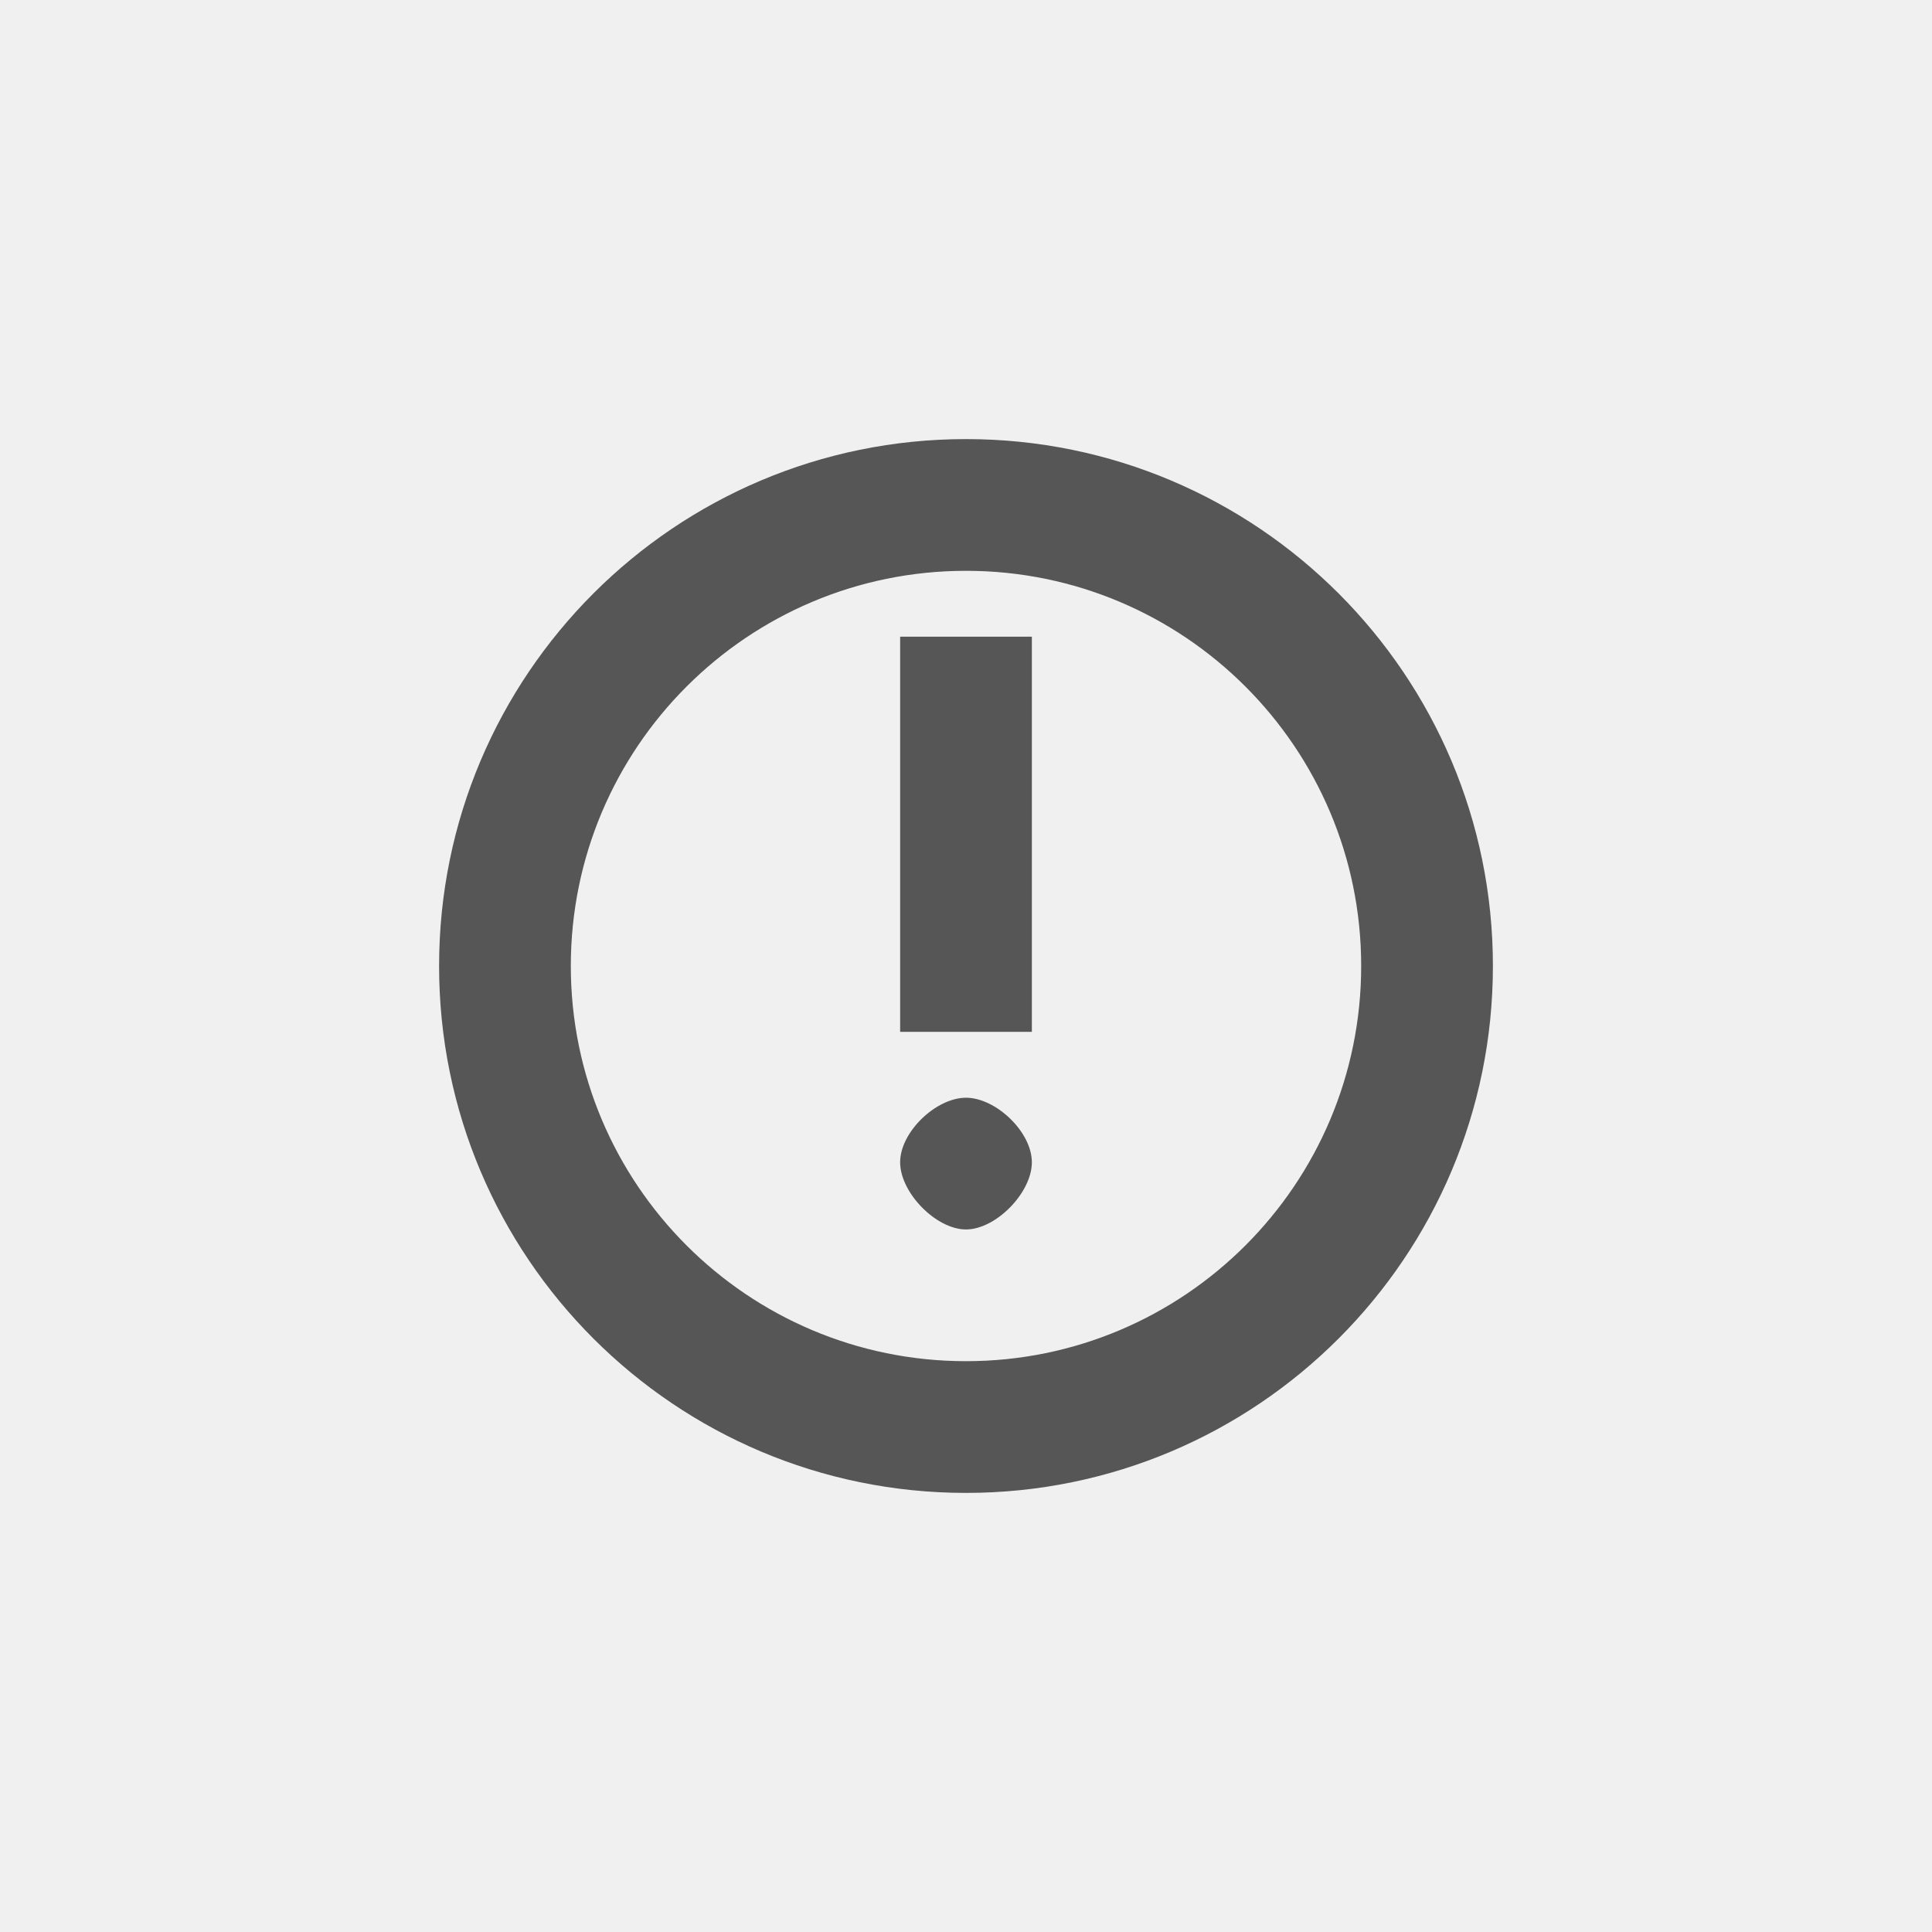
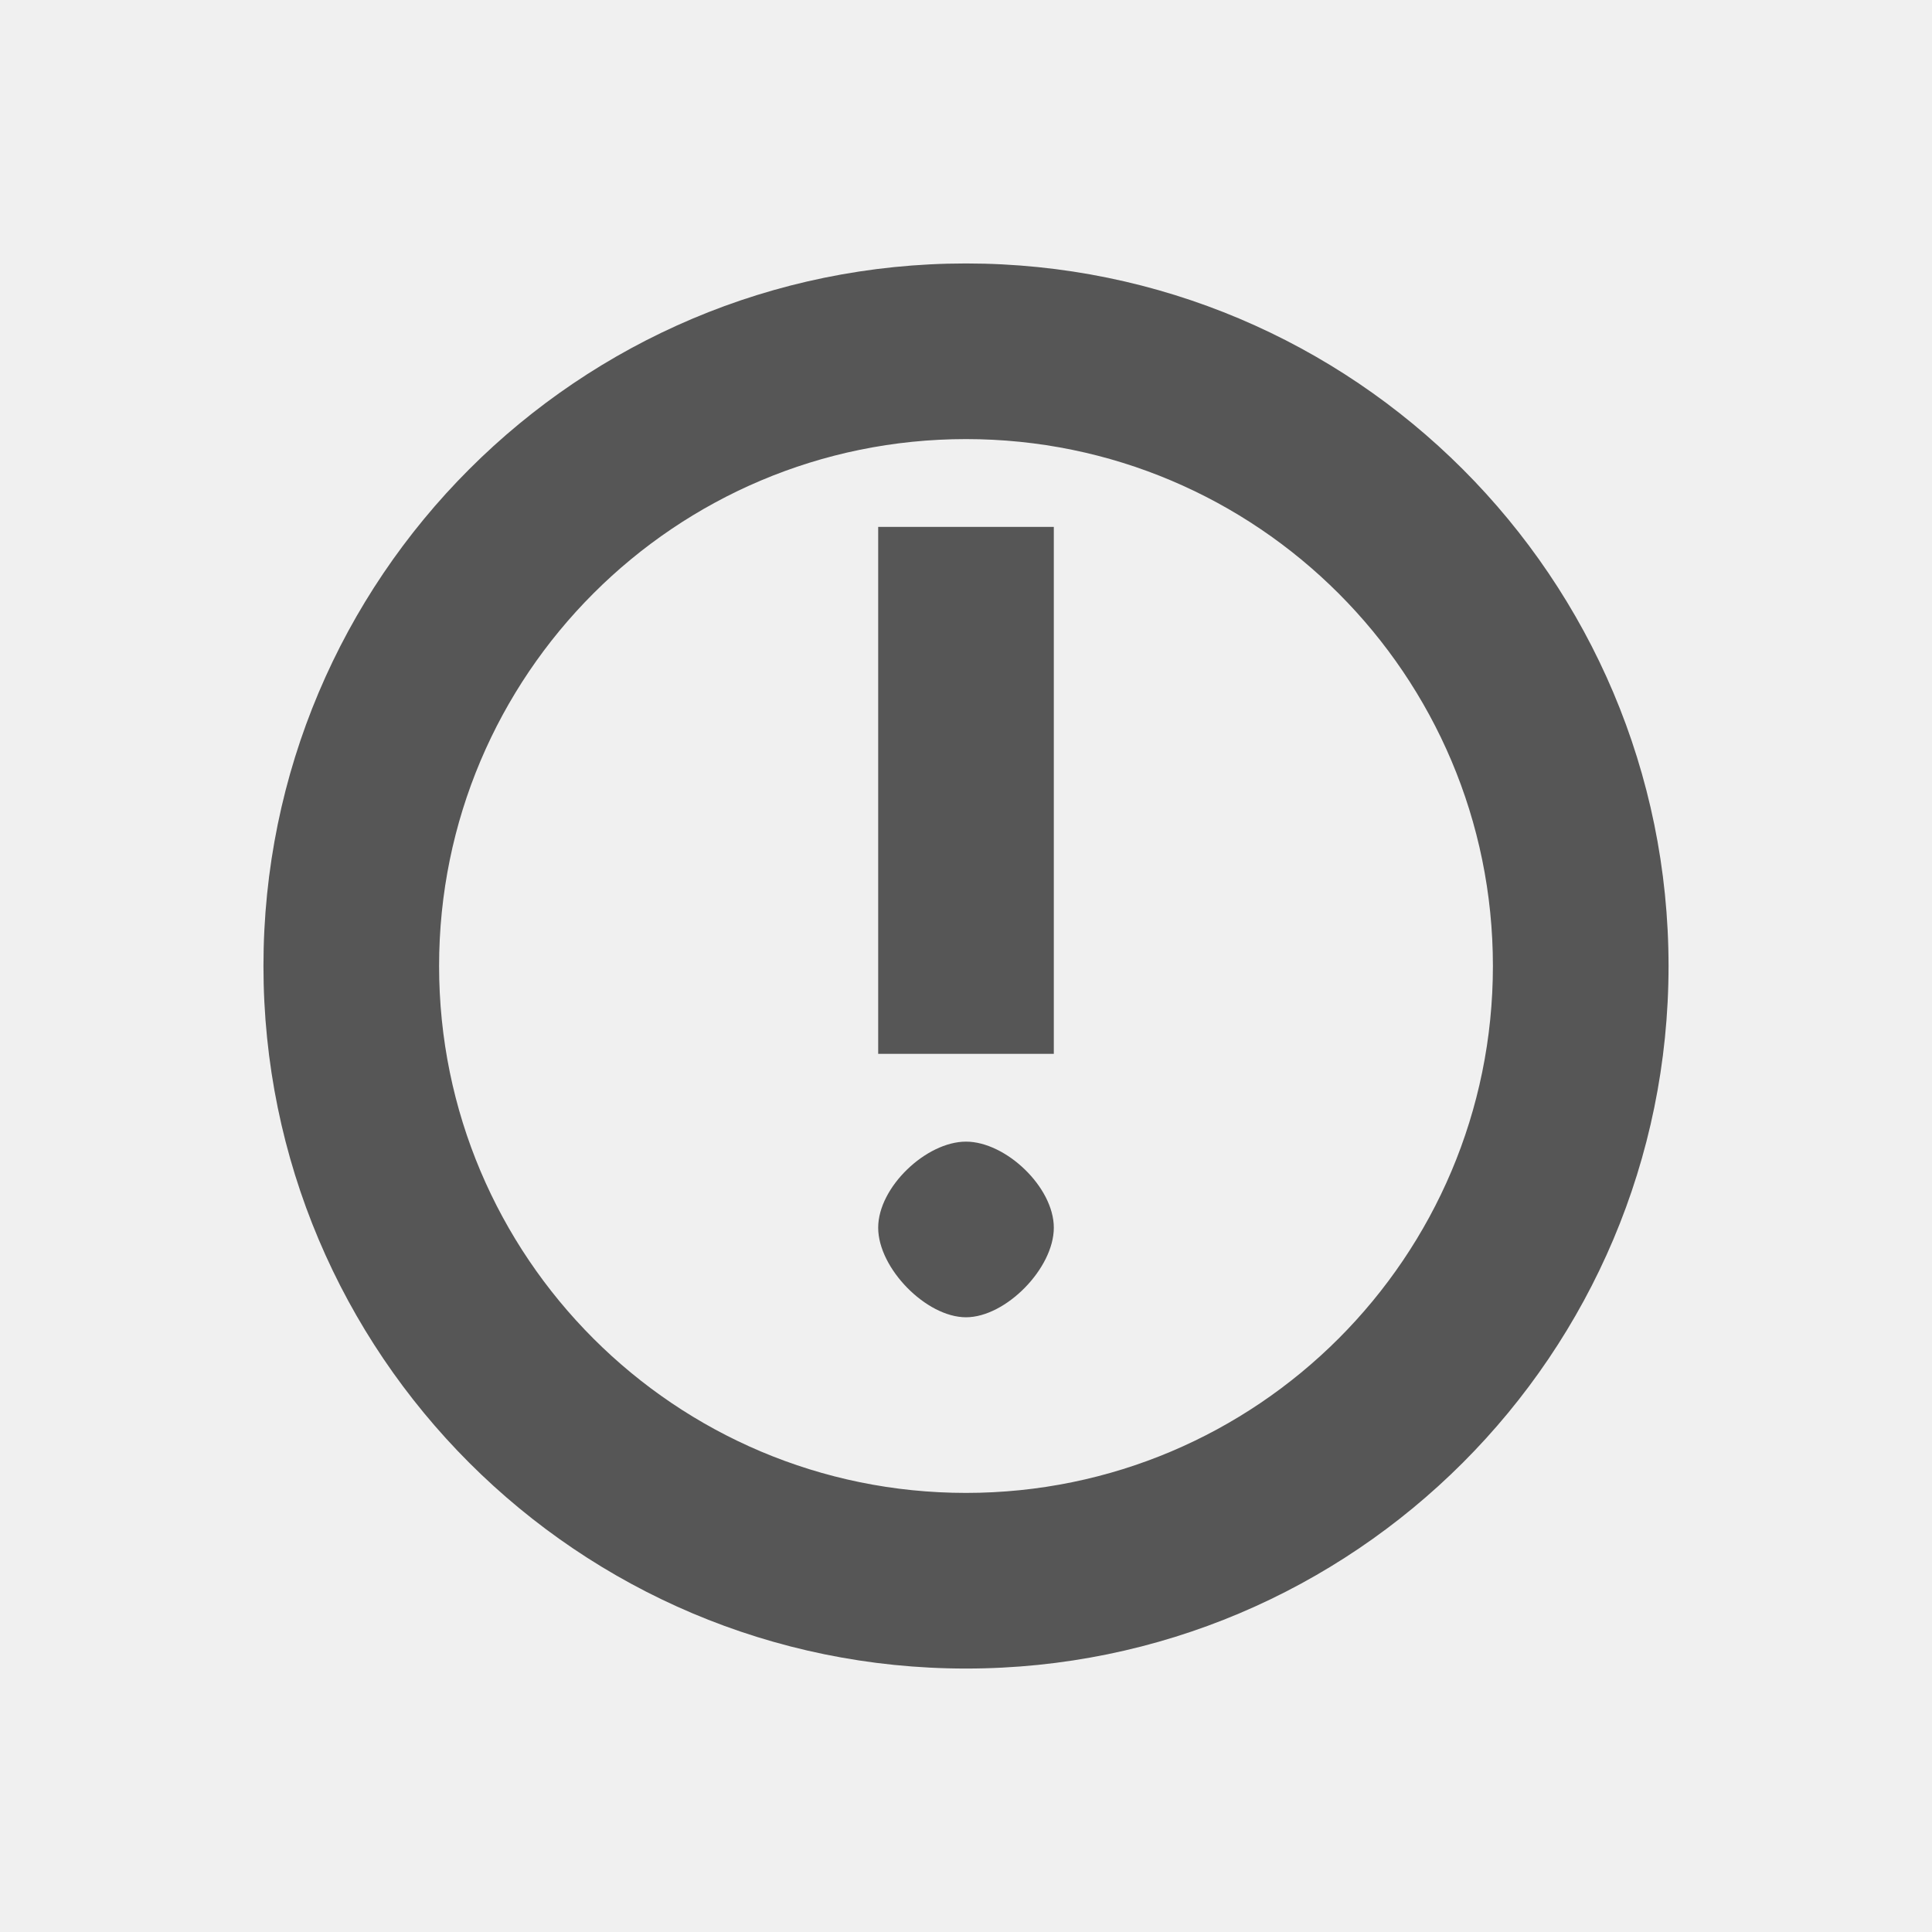
- <svg xmlns="http://www.w3.org/2000/svg" xmlns:xlink="http://www.w3.org/1999/xlink" id="svg" width="100%" height="100%" version="1.1" viewBox="0 0 22 22">
-   <defs id="defs81">
-     <style id="current-color-scheme" type="text/css">
-    .ColorScheme-Text { color:#565656; } .ColorScheme-Highlight { color:#5294e2; } .ColorScheme-ButtonBackground { color:#565656; }
-   </style>
-     <linearGradient id="linearGradient5399" x1="317.917" x2="317.917" y1="909.772" y2="912.772" gradientUnits="userSpaceOnUse" xlink:href="#linearGradient4254" />
-     <linearGradient id="linearGradient4254">
-       <stop id="stop4256" offset="0" style="stop-color:#888888;stop-opacity:1" />
-       <stop id="stop4258" offset="1" style="stop-color:#232323;stop-opacity:1" />
-     </linearGradient>
+ <svg xmlns="http://www.w3.org/2000/svg" id="svg" version="1.1" viewBox="0 0 22 22">
+   <defs>
+     <style id="current-color-scheme" type="text/css">.ColorScheme-Text { color:#dedede; } .ColorScheme-Highlight { color:#5294e2; } .ColorScheme-ButtonBackground { color:#dedede; }</style>
  </defs>
  <g id="notification-active">
-     <rect id="rect3068" width="22" height="22" x="0" y="40" style="opacity:0;fill:currentColor;fill-opacity:0.941;stroke:none" />
-     <path id="path4238" class="ColorScheme-Highlight" d="m 11,45 c -3.314,0 -6,2.686 -6,6 0,3.314 2.686,6 6,6 3.314,0 6,-2.686 6,-6 0,-3.314 -2.686,-6 -6,-6 z" style="color:#5294e2;opacity:1;fill:currentColor;fill-opacity:1;fill-rule:nonzero;stroke:none;stroke-width:1;stroke-linecap:round;stroke-linejoin:round;stroke-miterlimit:4;stroke-dasharray:none;stroke-dashoffset:0;stroke-opacity:1" />
-     <path id="path4173-0" class="ColorScheme-Text" d="m 10,48 v 4 h 2 v -4 z m 1,5 c -0.453,0 -1,0.518 -1,0.98 C 10,54.443 10.547,55 11,55 11.453,55 12,54.443 12,53.98 12,53.518 11.453,53 11,53 Z" style="color:#565656;opacity:1;fill:#ffffff;fill-opacity:0.941;stroke:none" />
+     <rect y="40" width="22" height="22" opacity="0" />
+     <path class="ColorScheme-Highlight" d="m11 43c-4.418 0-8 3.582-8 8s3.582 8 8 8 8-3.582 8-8-3.582-8-8-8z" color="#5294e2" fill="currentColor" />
+     <path class="ColorScheme-Text" d="m10 47v6h2v-6zm1 7c-0.453 0-1 0.518-1 0.98s0.547 1.02 1 1.02 1-0.557 1-1.02c0-0.462-0.547-0.98-1-0.98z" color="#dedede" fill="#fff" fill-opacity=".941" />
  </g>
-   <path id="expander-bottom" class="ColorScheme-Text" d="m -18,23 2,-2 2,2 z" style="fill:currentColor;fill-opacity:1;opacity:1" />
-   <path id="expander-top" class="ColorScheme-Text" d="m -18,17 2,2 2,-2 z" style="fill:currentColor;fill-opacity:1;opacity:1" />
-   <path id="expander-right" class="ColorScheme-Text" d="m -13,18 -2,2 2,2 z" style="fill:currentColor;fill-opacity:1;opacity:1" />
-   <path id="expander-left" class="ColorScheme-Text" d="m -19,18 2,2 -2,2 z" style="fill:currentColor;fill-opacity:1;opacity:1" />
+   <g fill="currentColor">
+     <path id="expander-bottom" class="ColorScheme-Text" d="m-18 23 2-2 2 2z" />
+     <path id="expander-top" class="ColorScheme-Text" d="m-18 17 2 2 2-2z" />
+     <path id="expander-right" class="ColorScheme-Text" d="m-13 18-2 2 2 2z" />
+     <path id="expander-left" class="ColorScheme-Text" d="m-19 18 2 2-2 2z" />
+   </g>
  <g id="notification-inactive">
-     <rect id="rect3028" class="ColorScheme-Text" width="22" height="22" x="0" y="0" style="fill:currentColor;fill-opacity:0;stroke:none" />
-     <g id="g4185">
-       <path id="path4163" class="ColorScheme-Text" d="m 11,5 a 6,6 0 0 0 -6,6 6,6 0 0 0 6,6 6,6 0 0 0 6,-6 6,6 0 0 0 -6,-6 z m 0,1.5 A 4.5,4.5 0 0 1 15.5,11 4.5,4.5 0 0 1 11,15.5 4.5,4.5 0 0 1 6.5,11 4.5,4.5 0 0 1 11,6.5 Z m -0.75,0.75 v 4.5 h 1.5 V 7.25 Z M 11,12.5 c -0.34,0 -0.75,0.389 -0.75,0.735 C 10.25,13.582 10.66,14 11,14 11.34,14 11.75,13.582 11.75,13.235 11.75,12.889 11.34,12.5 11,12.5 Z" style="color:#565656;opacity:1;fill:currentColor;fill-opacity:1;fill-rule:nonzero;stroke:none;stroke-width:1;stroke-linecap:round;stroke-linejoin:round;stroke-miterlimit:4;stroke-dasharray:none;stroke-dashoffset:0;stroke-opacity:1" />
-     </g>
+     <rect class="ColorScheme-Text" width="22" height="22" fill-opacity="0" />
+     <path class="ColorScheme-Text" d="m11 3a8 8 0 0 0-8 8 8 8 0 0 0 8 8 8 8 0 0 0 8-8 8 8 0 0 0-8-8zm0 2a6 6 0 0 1 6 6 6 6 0 0 1-6 6 6 6 0 0 1-6-6 6 6 0 0 1 6-6zm-1 1v6h2v-6zm1 7c-0.453 0-1 0.518-1 0.98s0.547 1.02 1 1.02 1-0.557 1-1.02c0-0.462-0.547-0.98-1-0.98z" color="#dedede" fill="#565656" />
  </g>
  <g id="notification-disabled">
-     <rect id="rect3022" width="22" height="22" x="0" y="-40" style="fill:currentColor;fill-opacity:0.941;stroke:none;opacity:0" />
-     <path id="path4196" class="ColorScheme-Text" d="m 11,-35 a 6,6 0 0 0 -6,6 6,6 0 0 0 6,6 6,6 0 0 0 6,-6 6,6 0 0 0 -6,-6 z m 0,1.5 A 4.5,4.5 0 0 1 15.5,-29 4.5,4.5 0 0 1 11,-24.5 4.5,4.5 0 0 1 6.5,-29 4.5,4.5 0 0 1 11,-33.5 Z m -0.75,0.75 v 4.5 h 1.5 v -4.5 z M 11,-27.5 c -0.34,0 -0.75,0.389 -0.75,0.735 C 10.25,-26.418 10.66,-26 11,-26 c 0.34,0 0.75,-0.418 0.75,-0.765 C 11.75,-27.111 11.34,-27.5 11,-27.5 Z" style="color:#565656;opacity:0.3;fill:currentColor;fill-opacity:1;fill-rule:nonzero;stroke:none;stroke-width:1;stroke-linecap:round;stroke-linejoin:round;stroke-miterlimit:4;stroke-dasharray:none;stroke-dashoffset:0;stroke-opacity:1" />
+     <rect y="-40" width="22" height="22" opacity="0" />
+     <path class="ColorScheme-Text" d="m11-37a8 8 0 0 0-8 8 8 8 0 0 0 8 8 8 8 0 0 0 8-8 8 8 0 0 0-8-8zm0 2a6 6 0 0 1 6 6 6 6 0 0 1-6 6 6 6 0 0 1-6-6 6 6 0 0 1 6-6zm-1 1v6h2v-6zm1 7c-0.453 0-1 0.518-1 0.98s0.547 1.02 1 1.02 1-0.557 1-1.02c0-0.462-0.547-0.98-1-0.98z" color="#dedede" fill="#565656" opacity=".3" />
  </g>
  <g id="notification-empty">
-     <rect id="rect3798" width="22" height="22" x="40" y="-40" style="fill:currentColor;fill-opacity:0.941;stroke:none;opacity:0" />
-     <path id="path4226" class="ColorScheme-Text" d="m 51,-35 a 6,6 0 0 0 -6,6 6,6 0 0 0 6,6 6,6 0 0 0 6,-6 6,6 0 0 0 -6,-6 z m 0,1.5 a 4.5,4.5 0 0 1 4.5,4.5 4.5,4.5 0 0 1 -4.5,4.5 4.5,4.5 0 0 1 -4.5,-4.5 4.5,4.5 0 0 1 4.5,-4.5 z" style="color:#565656;opacity:1;fill:currentColor;fill-opacity:1;fill-rule:nonzero;stroke:none;stroke-width:1;stroke-linecap:round;stroke-linejoin:round;stroke-miterlimit:4;stroke-dasharray:none;stroke-dashoffset:0;stroke-opacity:1" />
+     <rect x="40" y="-40" width="22" height="22" opacity="0" />
+     <path class="ColorScheme-Text" d="m51-37a8 8 0 0 0-8 8 8 8 0 0 0 8 8 8 8 0 0 0 8-8 8 8 0 0 0-8-8zm0 2a6 6 0 0 1 6 6 6 6 0 0 1-6 6 6 6 0 0 1-6-6 6 6 0 0 1 6-6z" color="#dedede" fill="#565656" />
  </g>
  <g id="notification-progress-active">
-     <rect id="rect3009" width="22" height="22" x="40" y="0" style="fill:currentColor;fill-opacity:0.941;stroke:none;opacity:0" />
-     <path id="path4233" class="ColorScheme-Highlight" d="m 51,5 c -3.314,0 -6,2.686 -6,6 0,3.314 2.686,6 6,6 3.314,0 6,-2.686 6,-6 0,-3.314 -2.686,-6 -6,-6 z" style="color:#5294e2;opacity:1;fill:currentColor;fill-opacity:1;fill-rule:nonzero;stroke:none;stroke-width:1;stroke-linecap:round;stroke-linejoin:round;stroke-miterlimit:4;stroke-dasharray:none;stroke-dashoffset:0;stroke-opacity:1" />
+     <rect x="40" width="22" height="22" opacity="0" />
+     <path class="ColorScheme-Highlight" d="m51 3c-4.418 0-8 3.582-8 8s3.582 8 8 8 8-3.582 8-8-3.582-8-8-8z" color="#5294e2" fill="currentColor" />
  </g>
  <g id="notification-progress-inactive">
-     <rect id="rect3060" width="22" height="22" x="40" y="40" style="fill:currentColor;fill-opacity:0.941;stroke:none;opacity:0" />
-     <path id="path4241" class="ColorScheme-Text" d="m 51,45 c -3.314,0 -6,2.686 -6,6 0,3.314 2.686,6 6,6 3.314,0 6,-2.686 6,-6 0,-3.314 -2.686,-6 -6,-6 z" style="color:#565656;opacity:0.3;fill:currentColor;fill-opacity:1;fill-rule:nonzero;stroke:none;stroke-width:1;stroke-linecap:round;stroke-linejoin:round;stroke-miterlimit:4;stroke-dasharray:none;stroke-dashoffset:0;stroke-opacity:1" />
+     <rect x="40" y="40" width="22" height="22" opacity="0" />
+     <path class="ColorScheme-Text" d="m51 45c-3.314 0-6 2.686-6 6s2.686 6 6 6 6-2.686 6-6-2.686-6-6-6z" color="#dedede" fill="currentColor" opacity=".3" />
  </g>
</svg>
